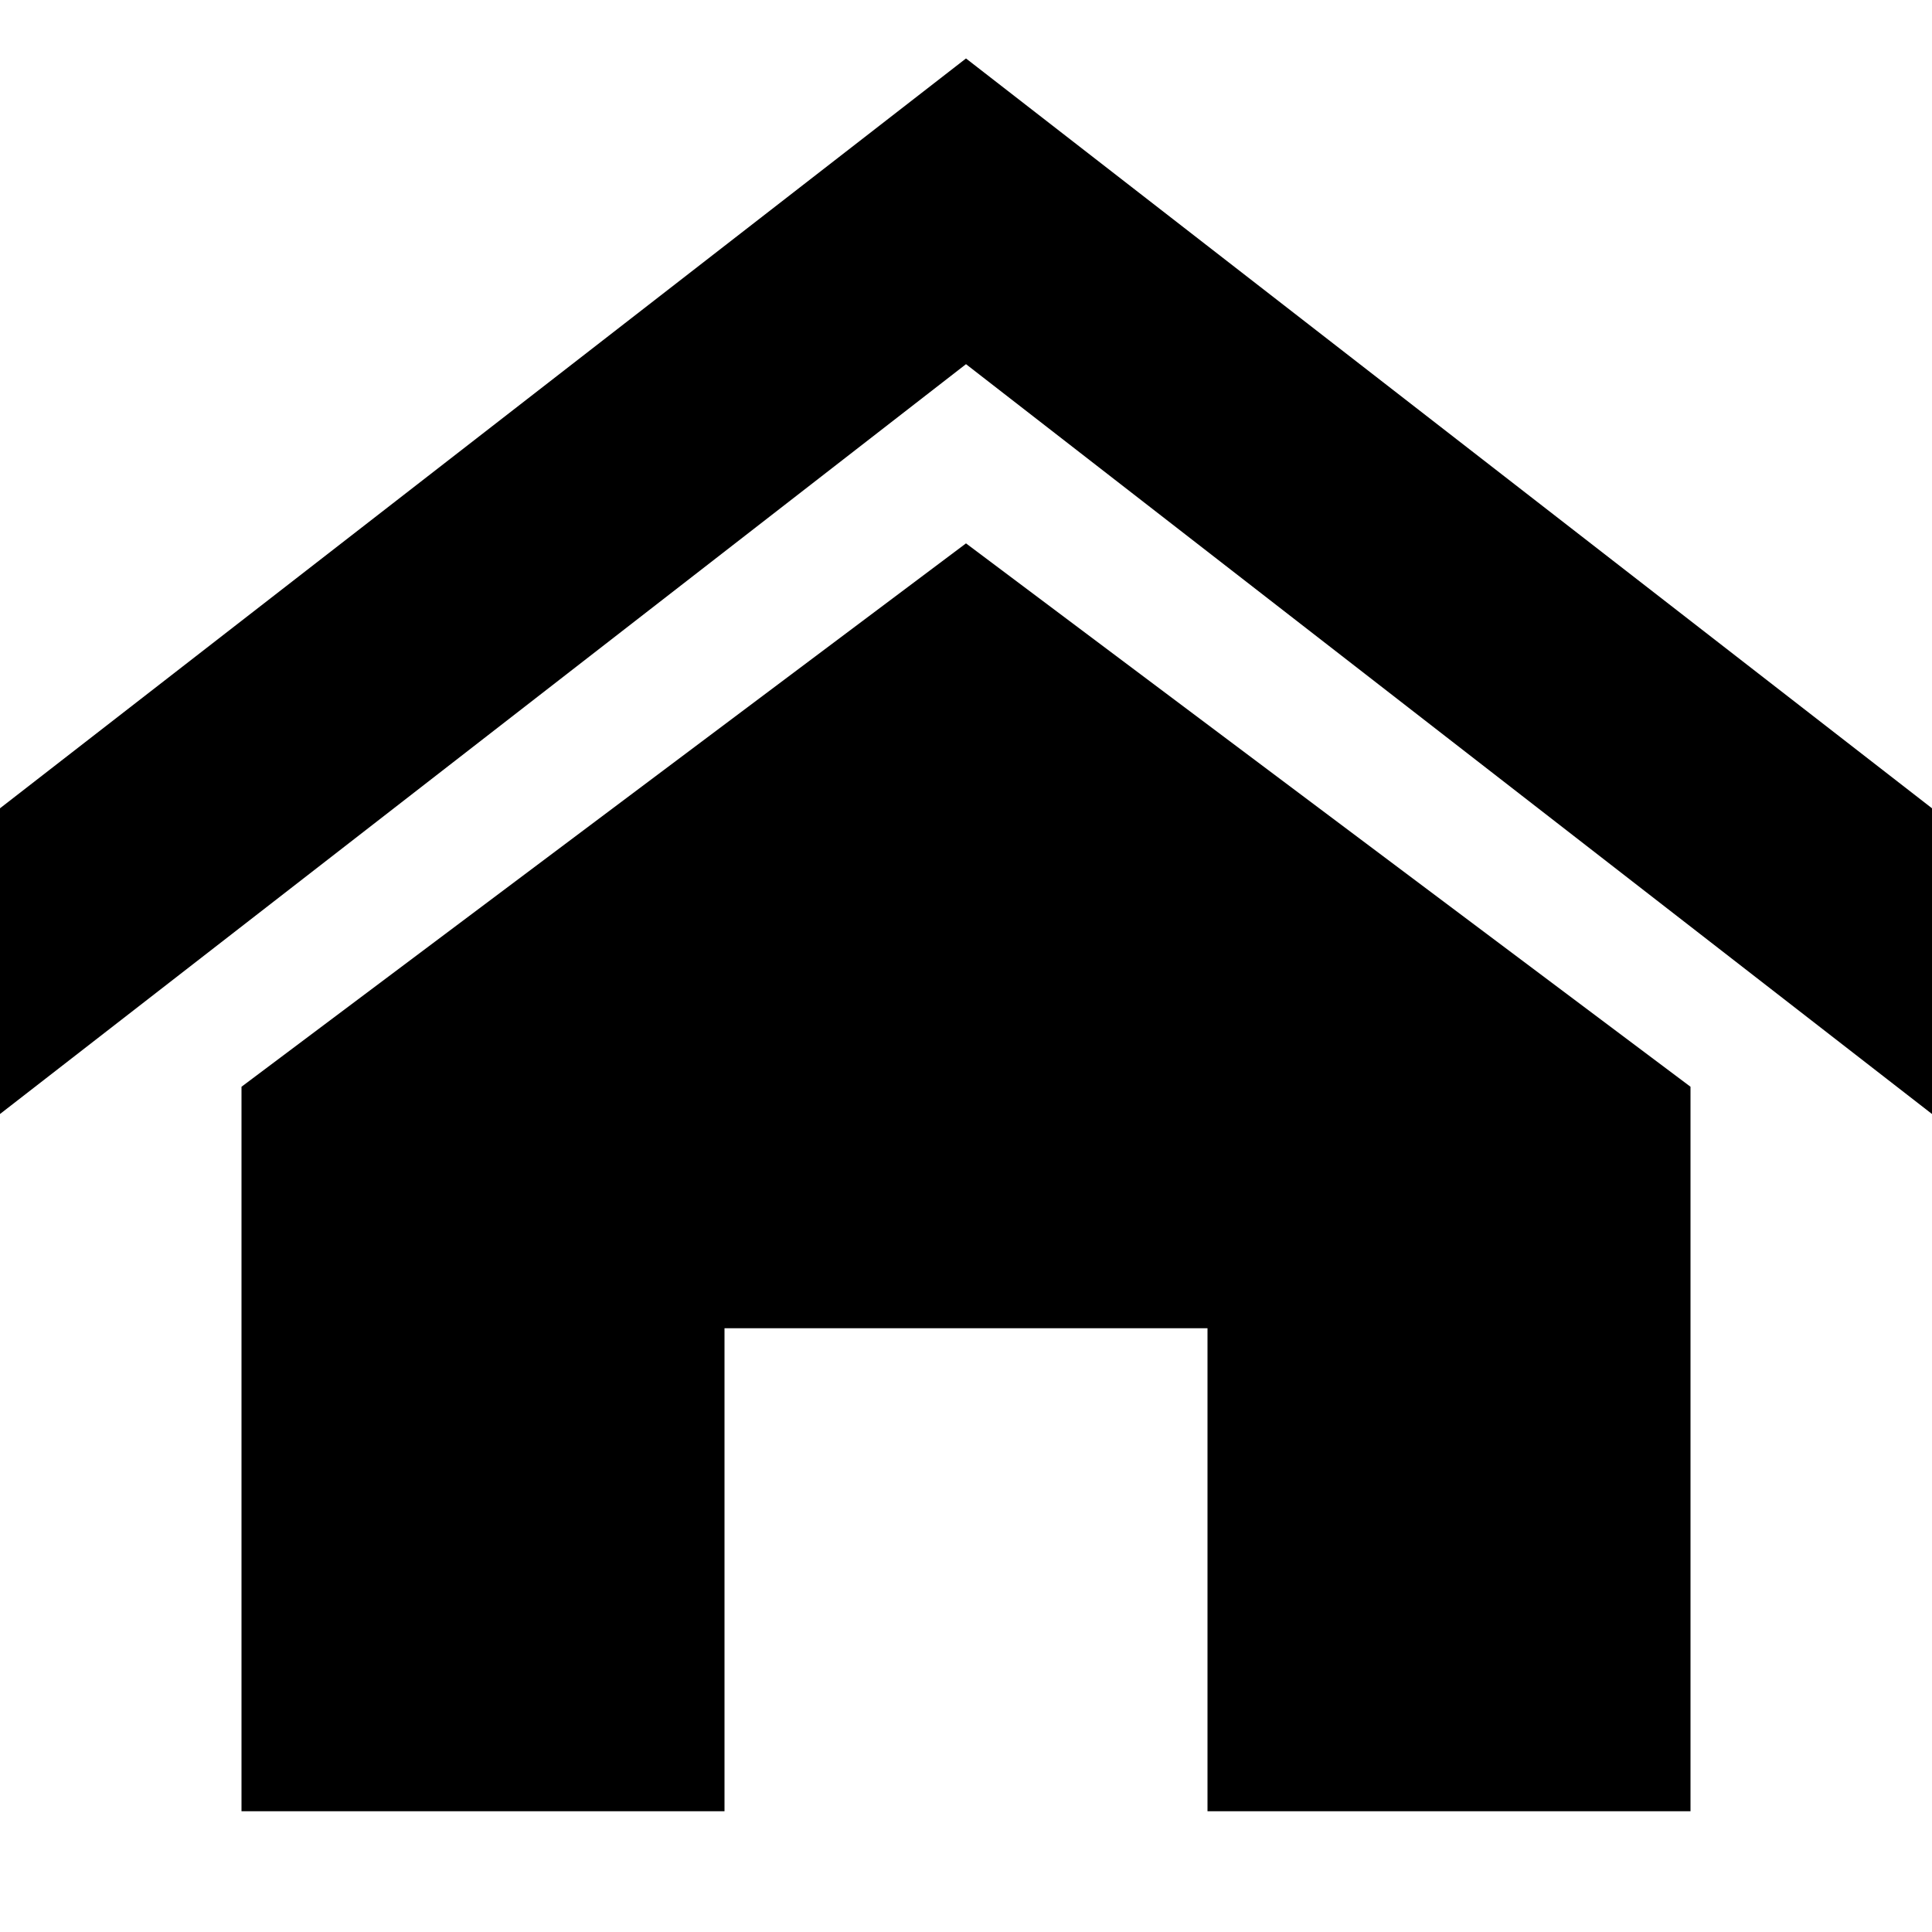
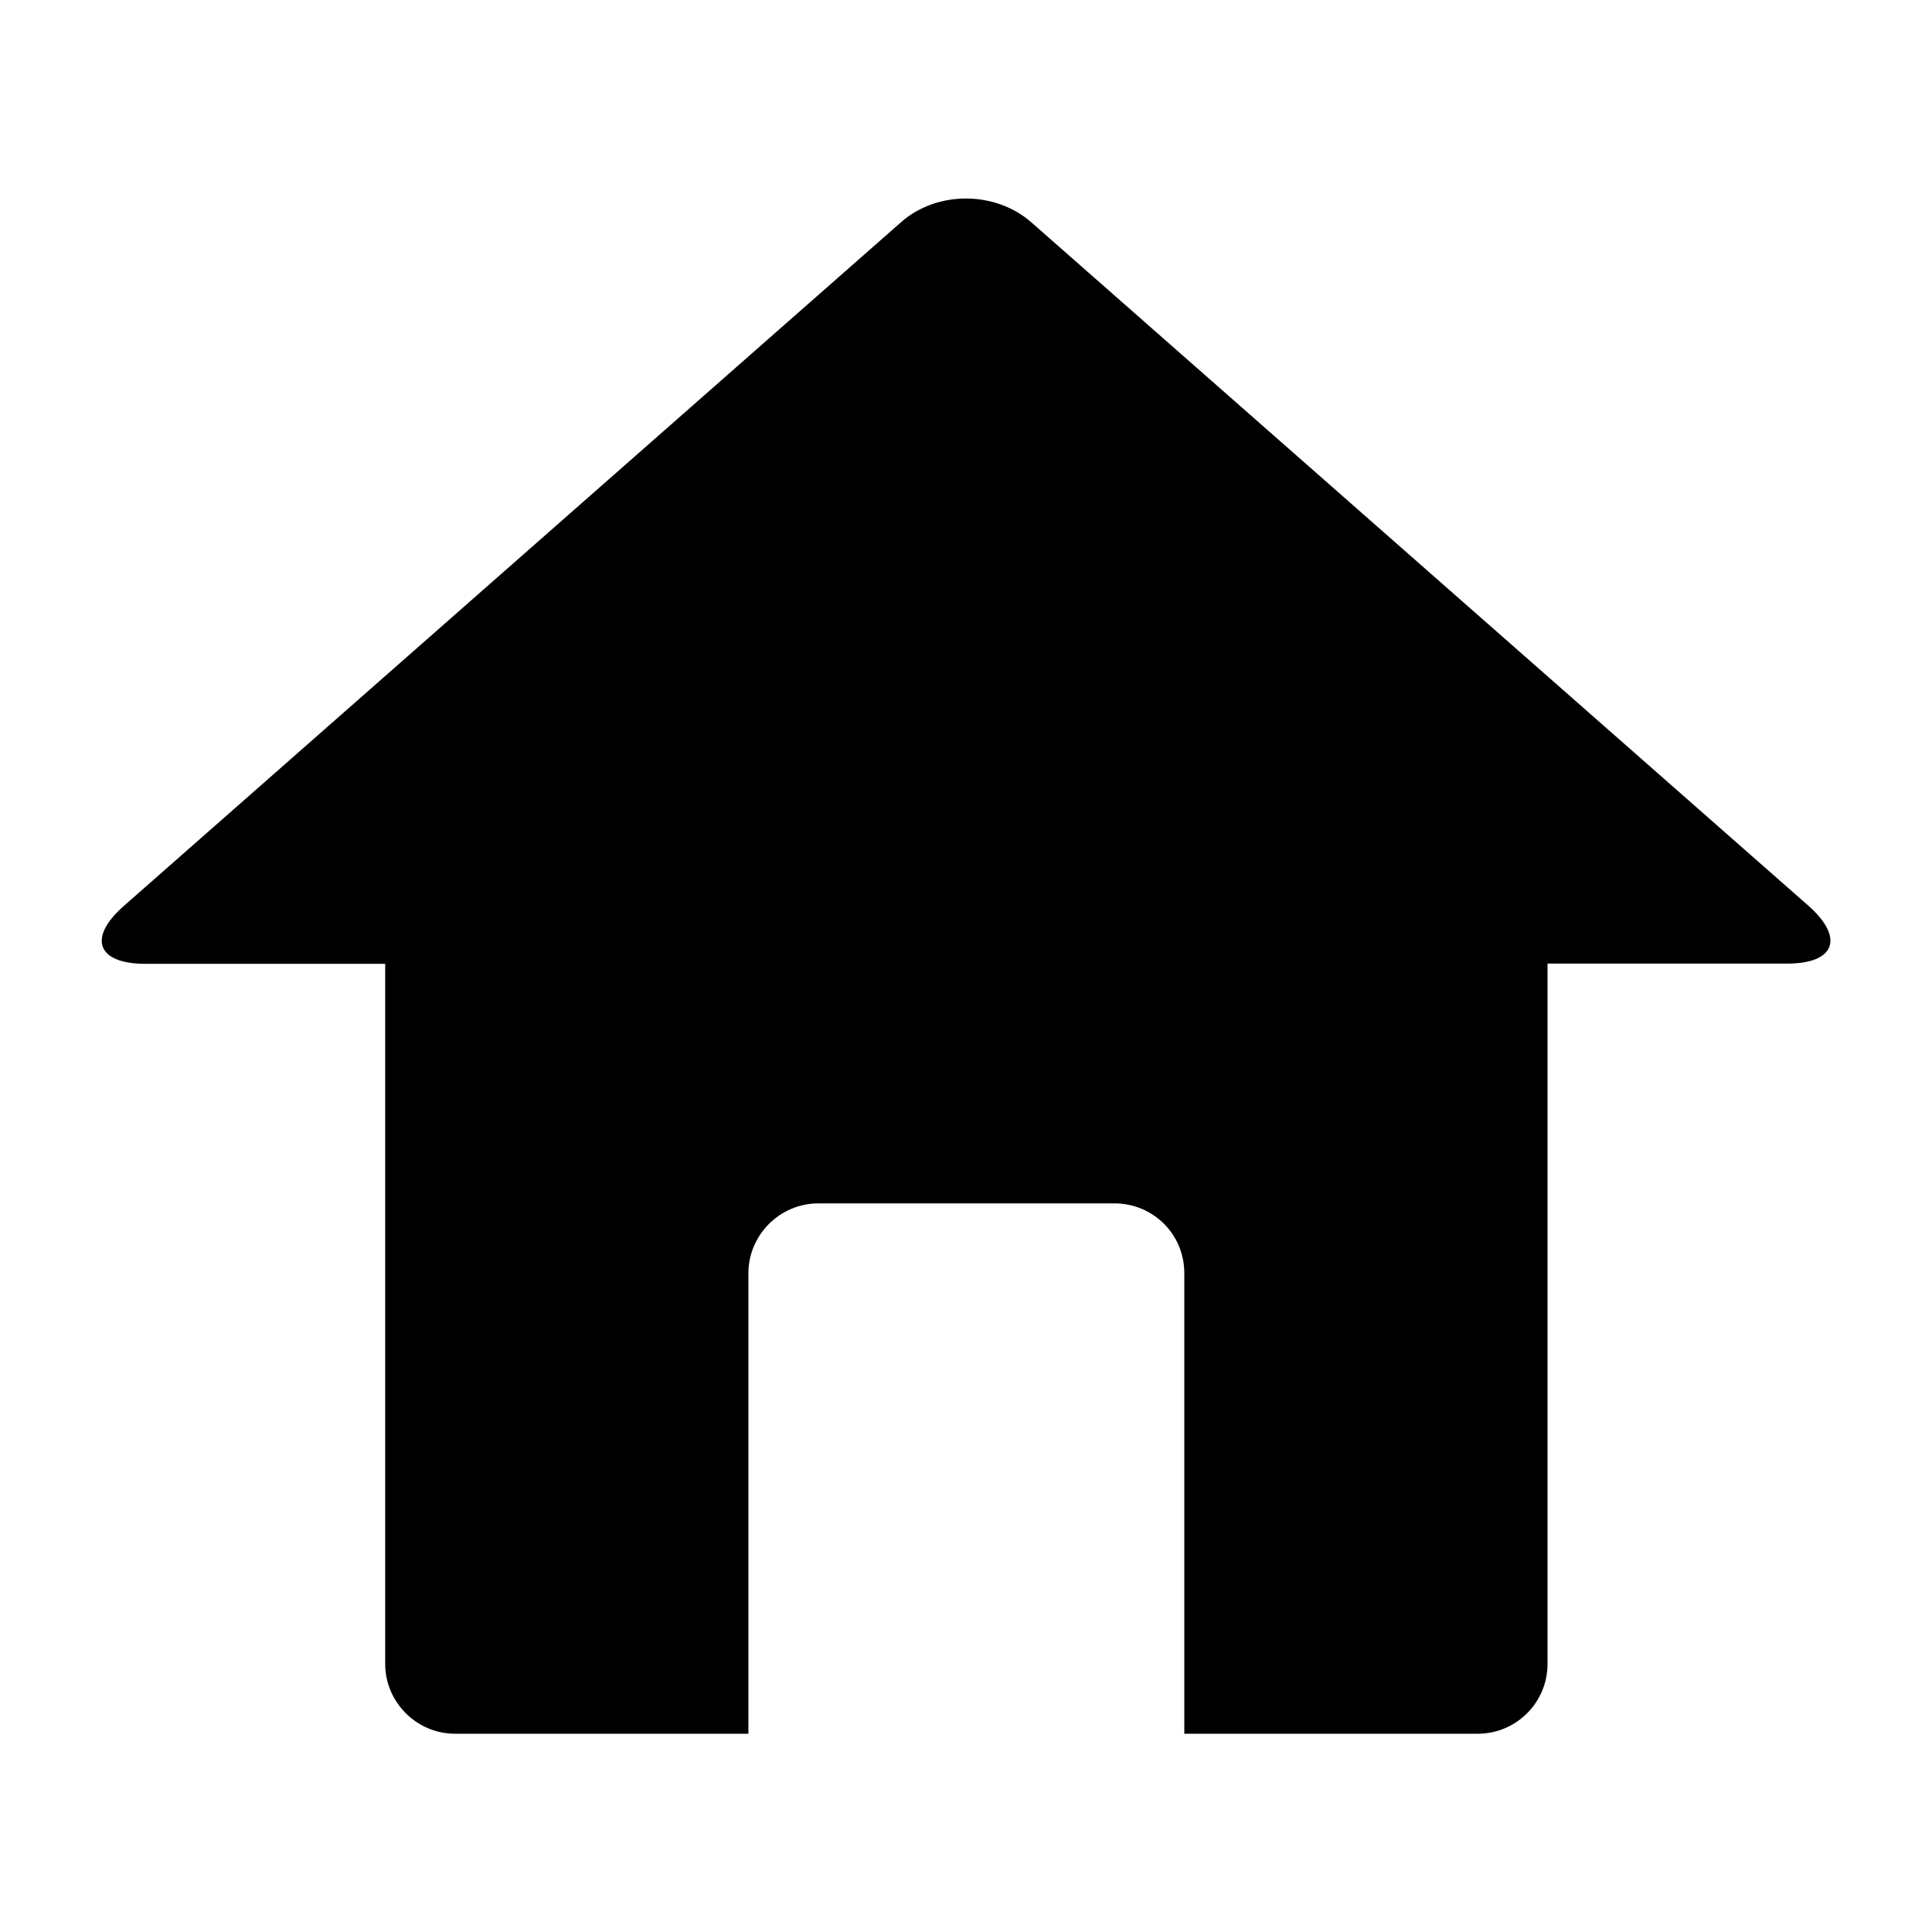
- <svg xmlns="http://www.w3.org/2000/svg" version="1.1" width="512" height="512" viewBox="0 0 512 512">
-   <path d="M512 295.222l-256-198.713-256 198.714v-81.019l256-198.713 256 198.714zM448 288v192h-128v-128h-128v128h-128v-192l192-144z" fill="#000000" />
+ <svg xmlns="http://www.w3.org/2000/svg" version="1.1" id="Artwork" x="0px" y="0px" viewBox="0 0 800 800" enable-background="new 0 0 800 800" xml:space="preserve">
+   <path d="M749,375.2L427.1,92.1c-15-13.2-39.3-13.2-54.1,0L51.2,375.2c-15,13.2-11,23.9,9,23.9h99.3V689c0,15.8,13,28.9,28.9,28.9  h121.5V527.2c0-15.8,13-28.9,28.9-28.9h122.7c16,0,28.9,12.8,28.9,28.9v190.7h121.5c16,0,28.9-13,28.9-28.9V399h99.3  C759.8,399,763.8,388.4,749,375.2z" />
</svg>
